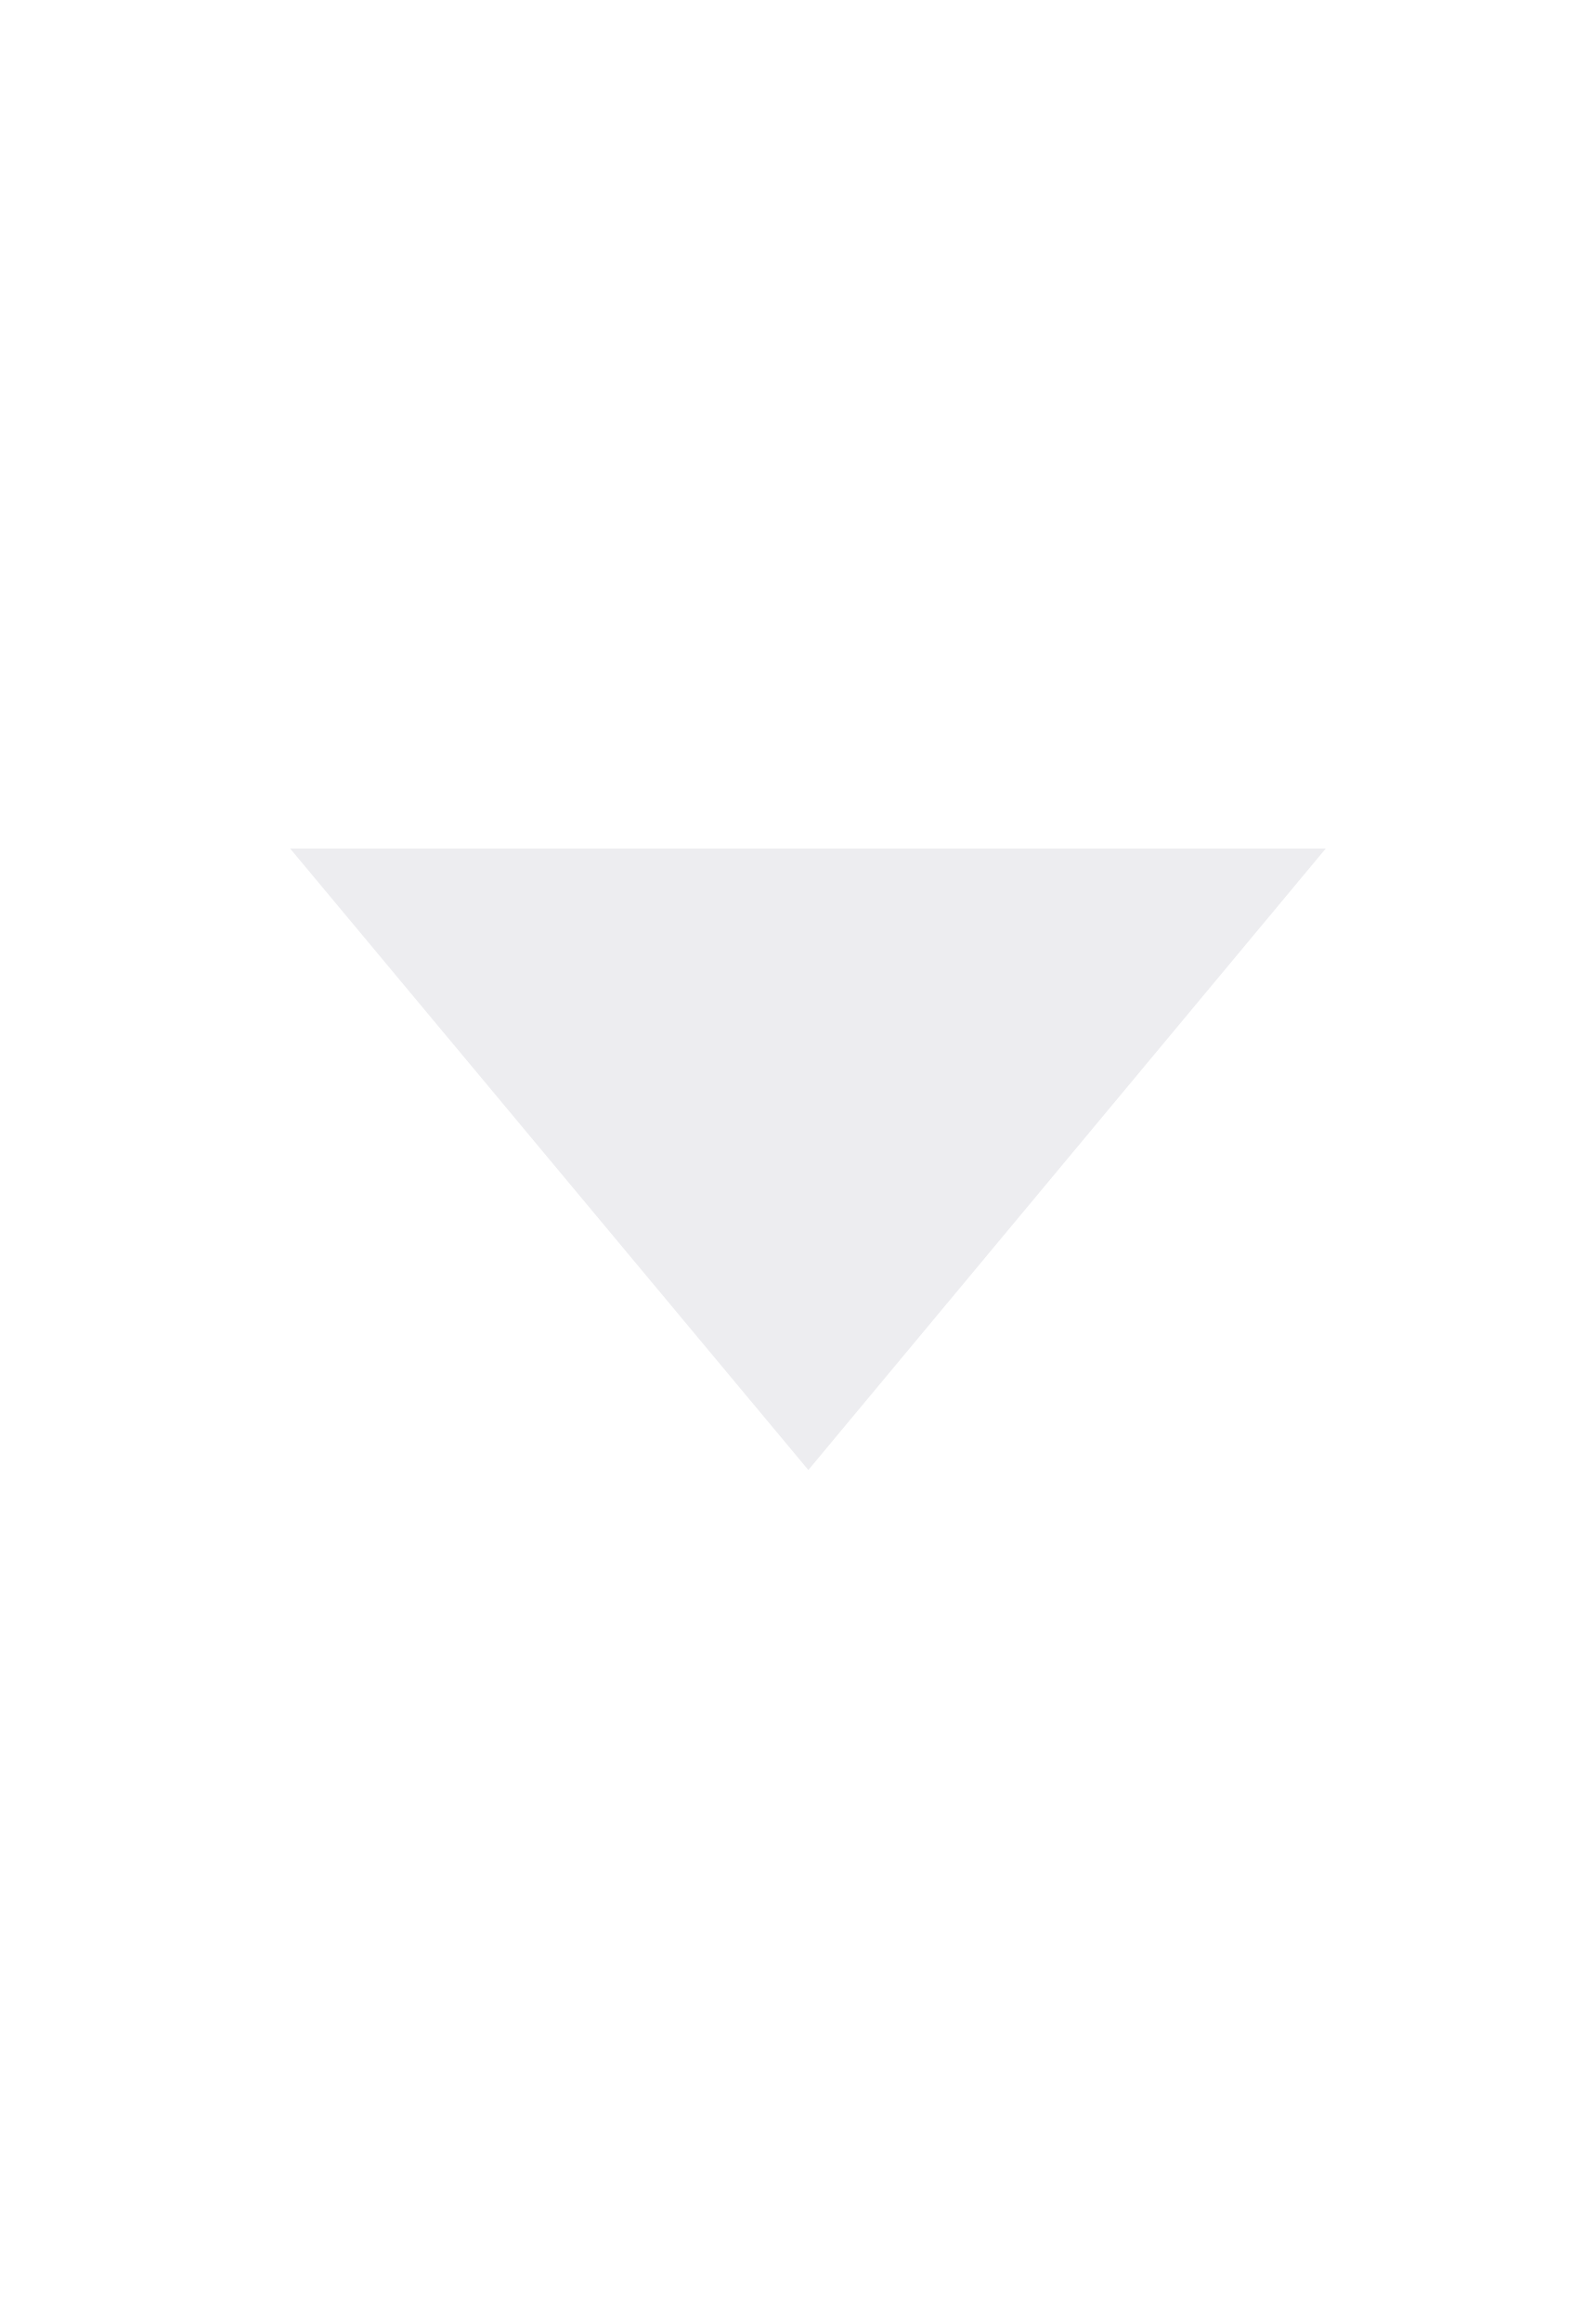
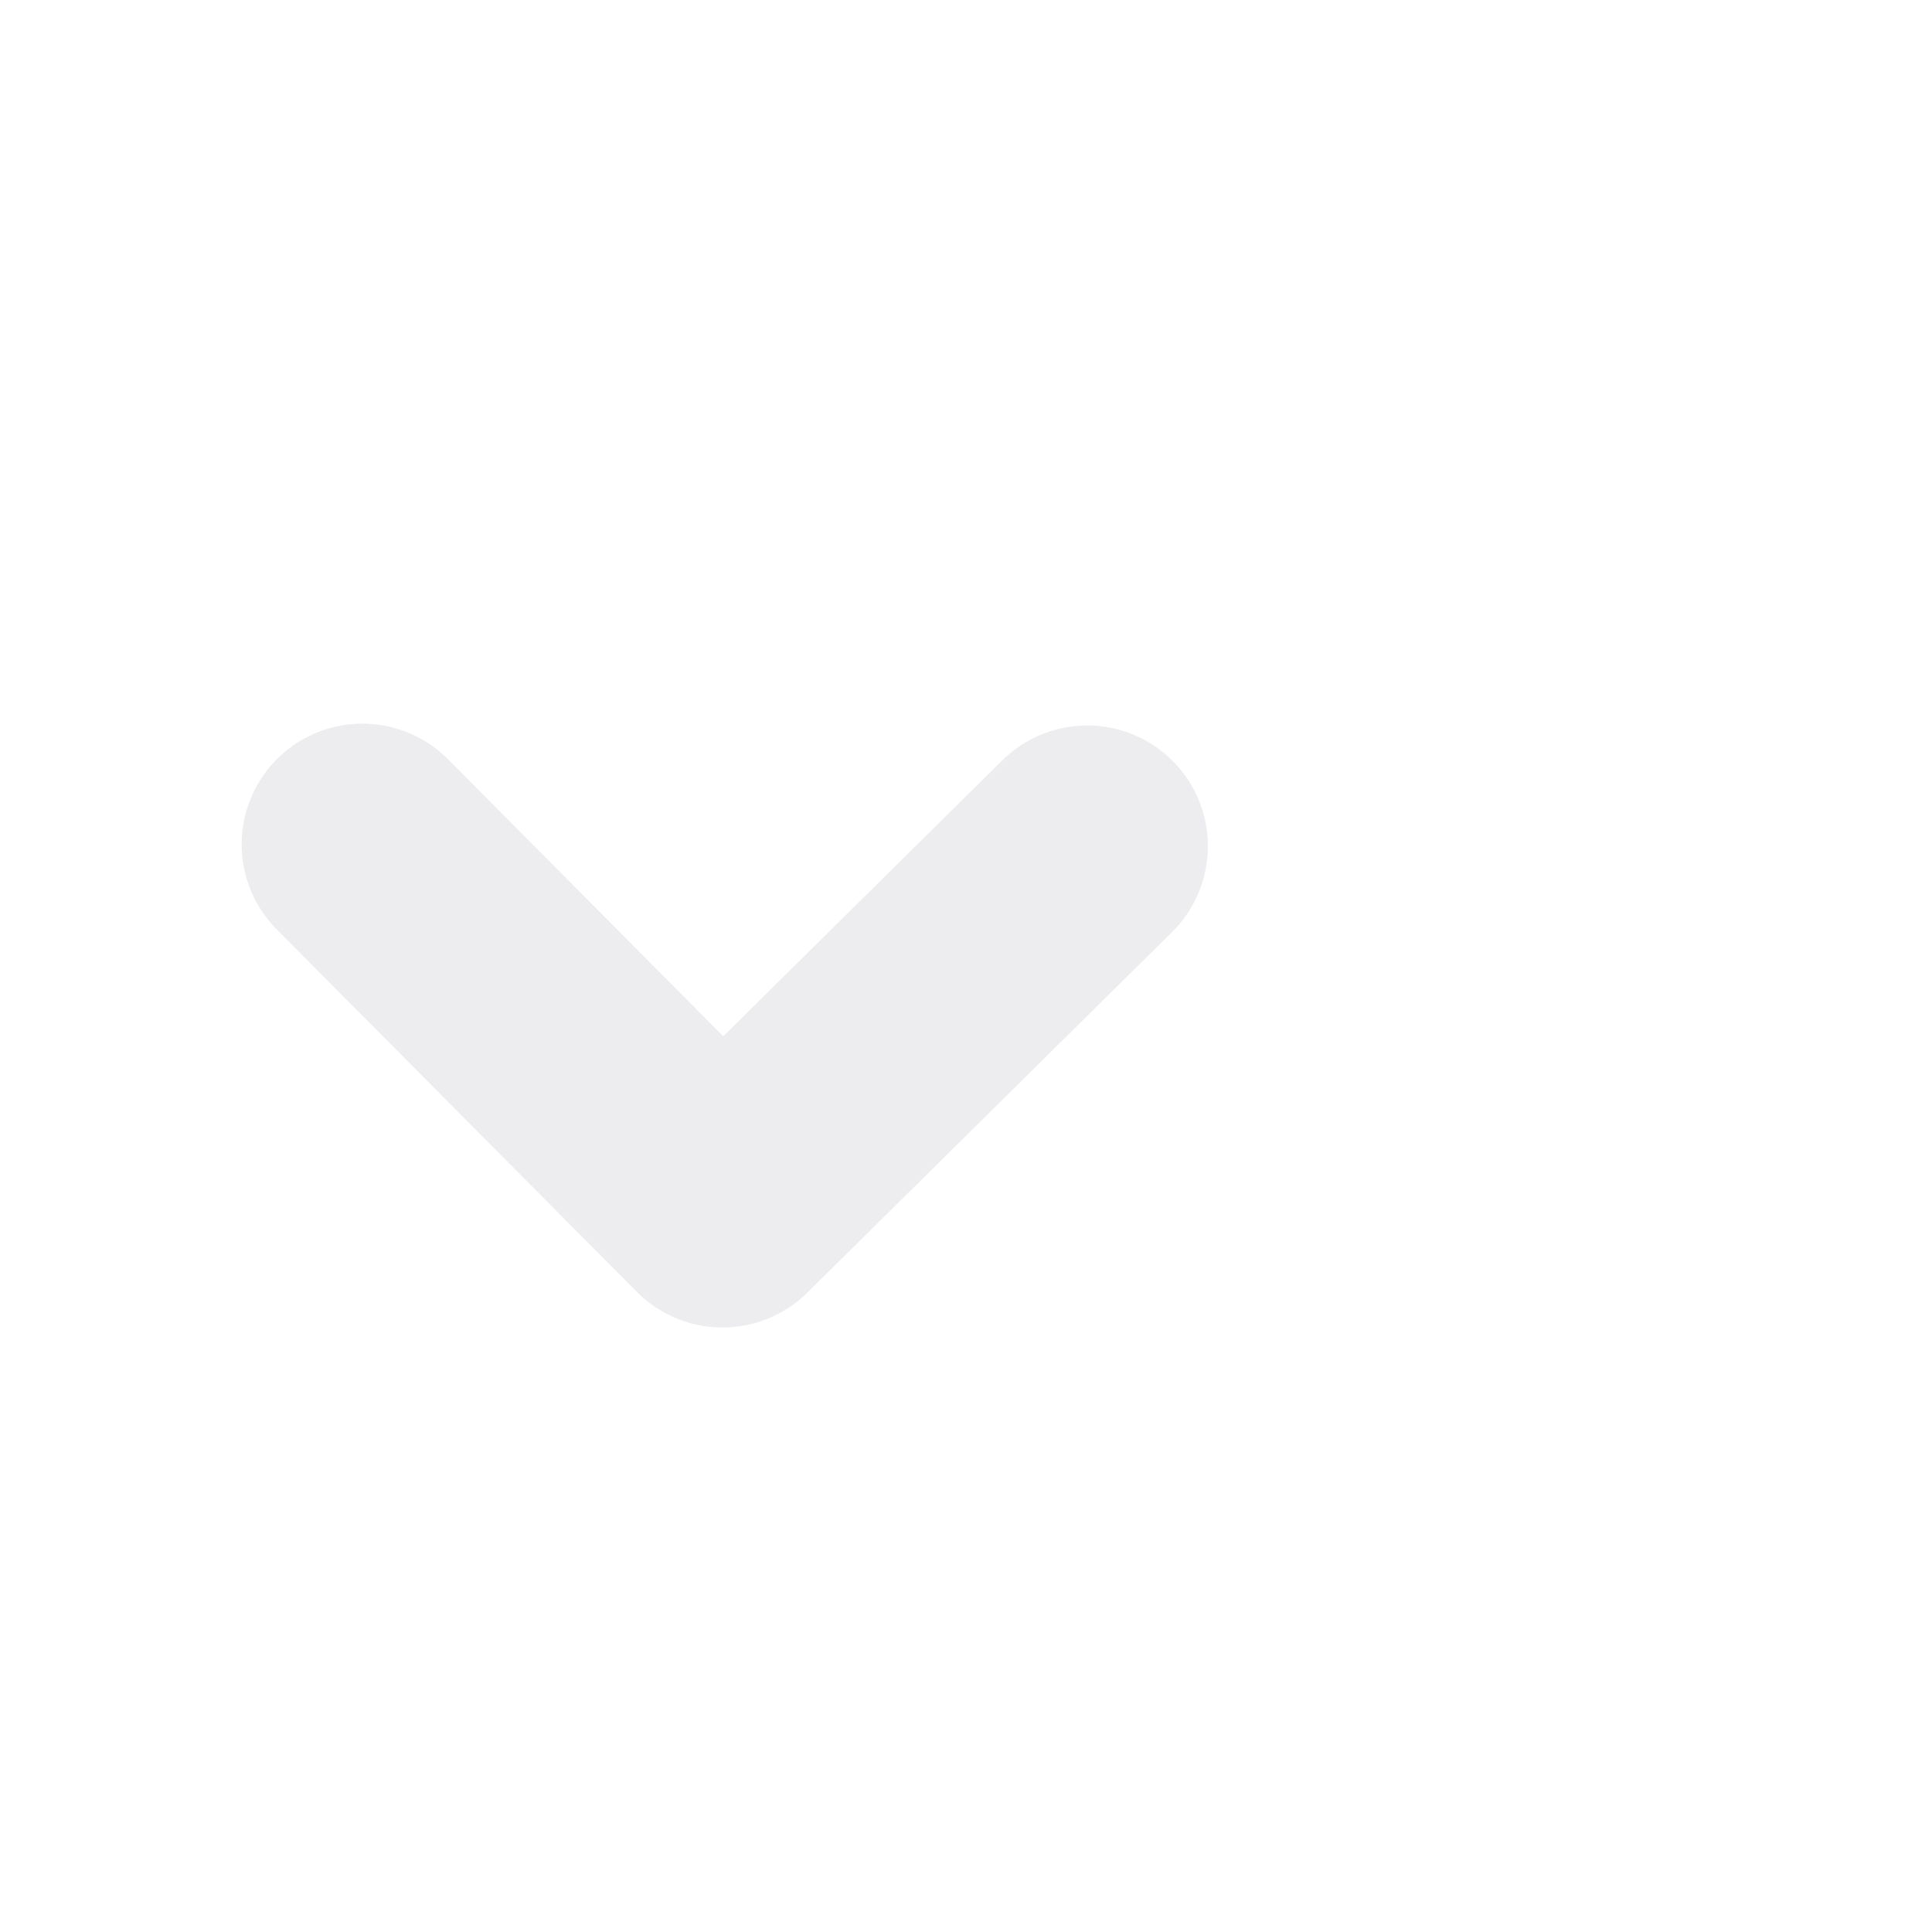
- <svg xmlns="http://www.w3.org/2000/svg" width="11" height="16" version="1.1" viewBox="0 0 2.91 4.233">
+ <svg xmlns="http://www.w3.org/2000/svg" width="16" height="16" version="1.1" viewBox="0 0 4.233 4.233">
  <g transform="translate(0 -292.77)">
-     <path d="m0.812 294.45h1.323l-0.661 0.794z" fill="#ededf0" fill-rule="evenodd" stroke="#ededf0" stroke-width=".265px" />
+     <path d="m0.794 294.62 0.789 0.794 0.799-0.79" fill="none" stroke="#ededf0" stroke-linecap="round" stroke-linejoin="round" stroke-width=".529" />
  </g>
</svg>
